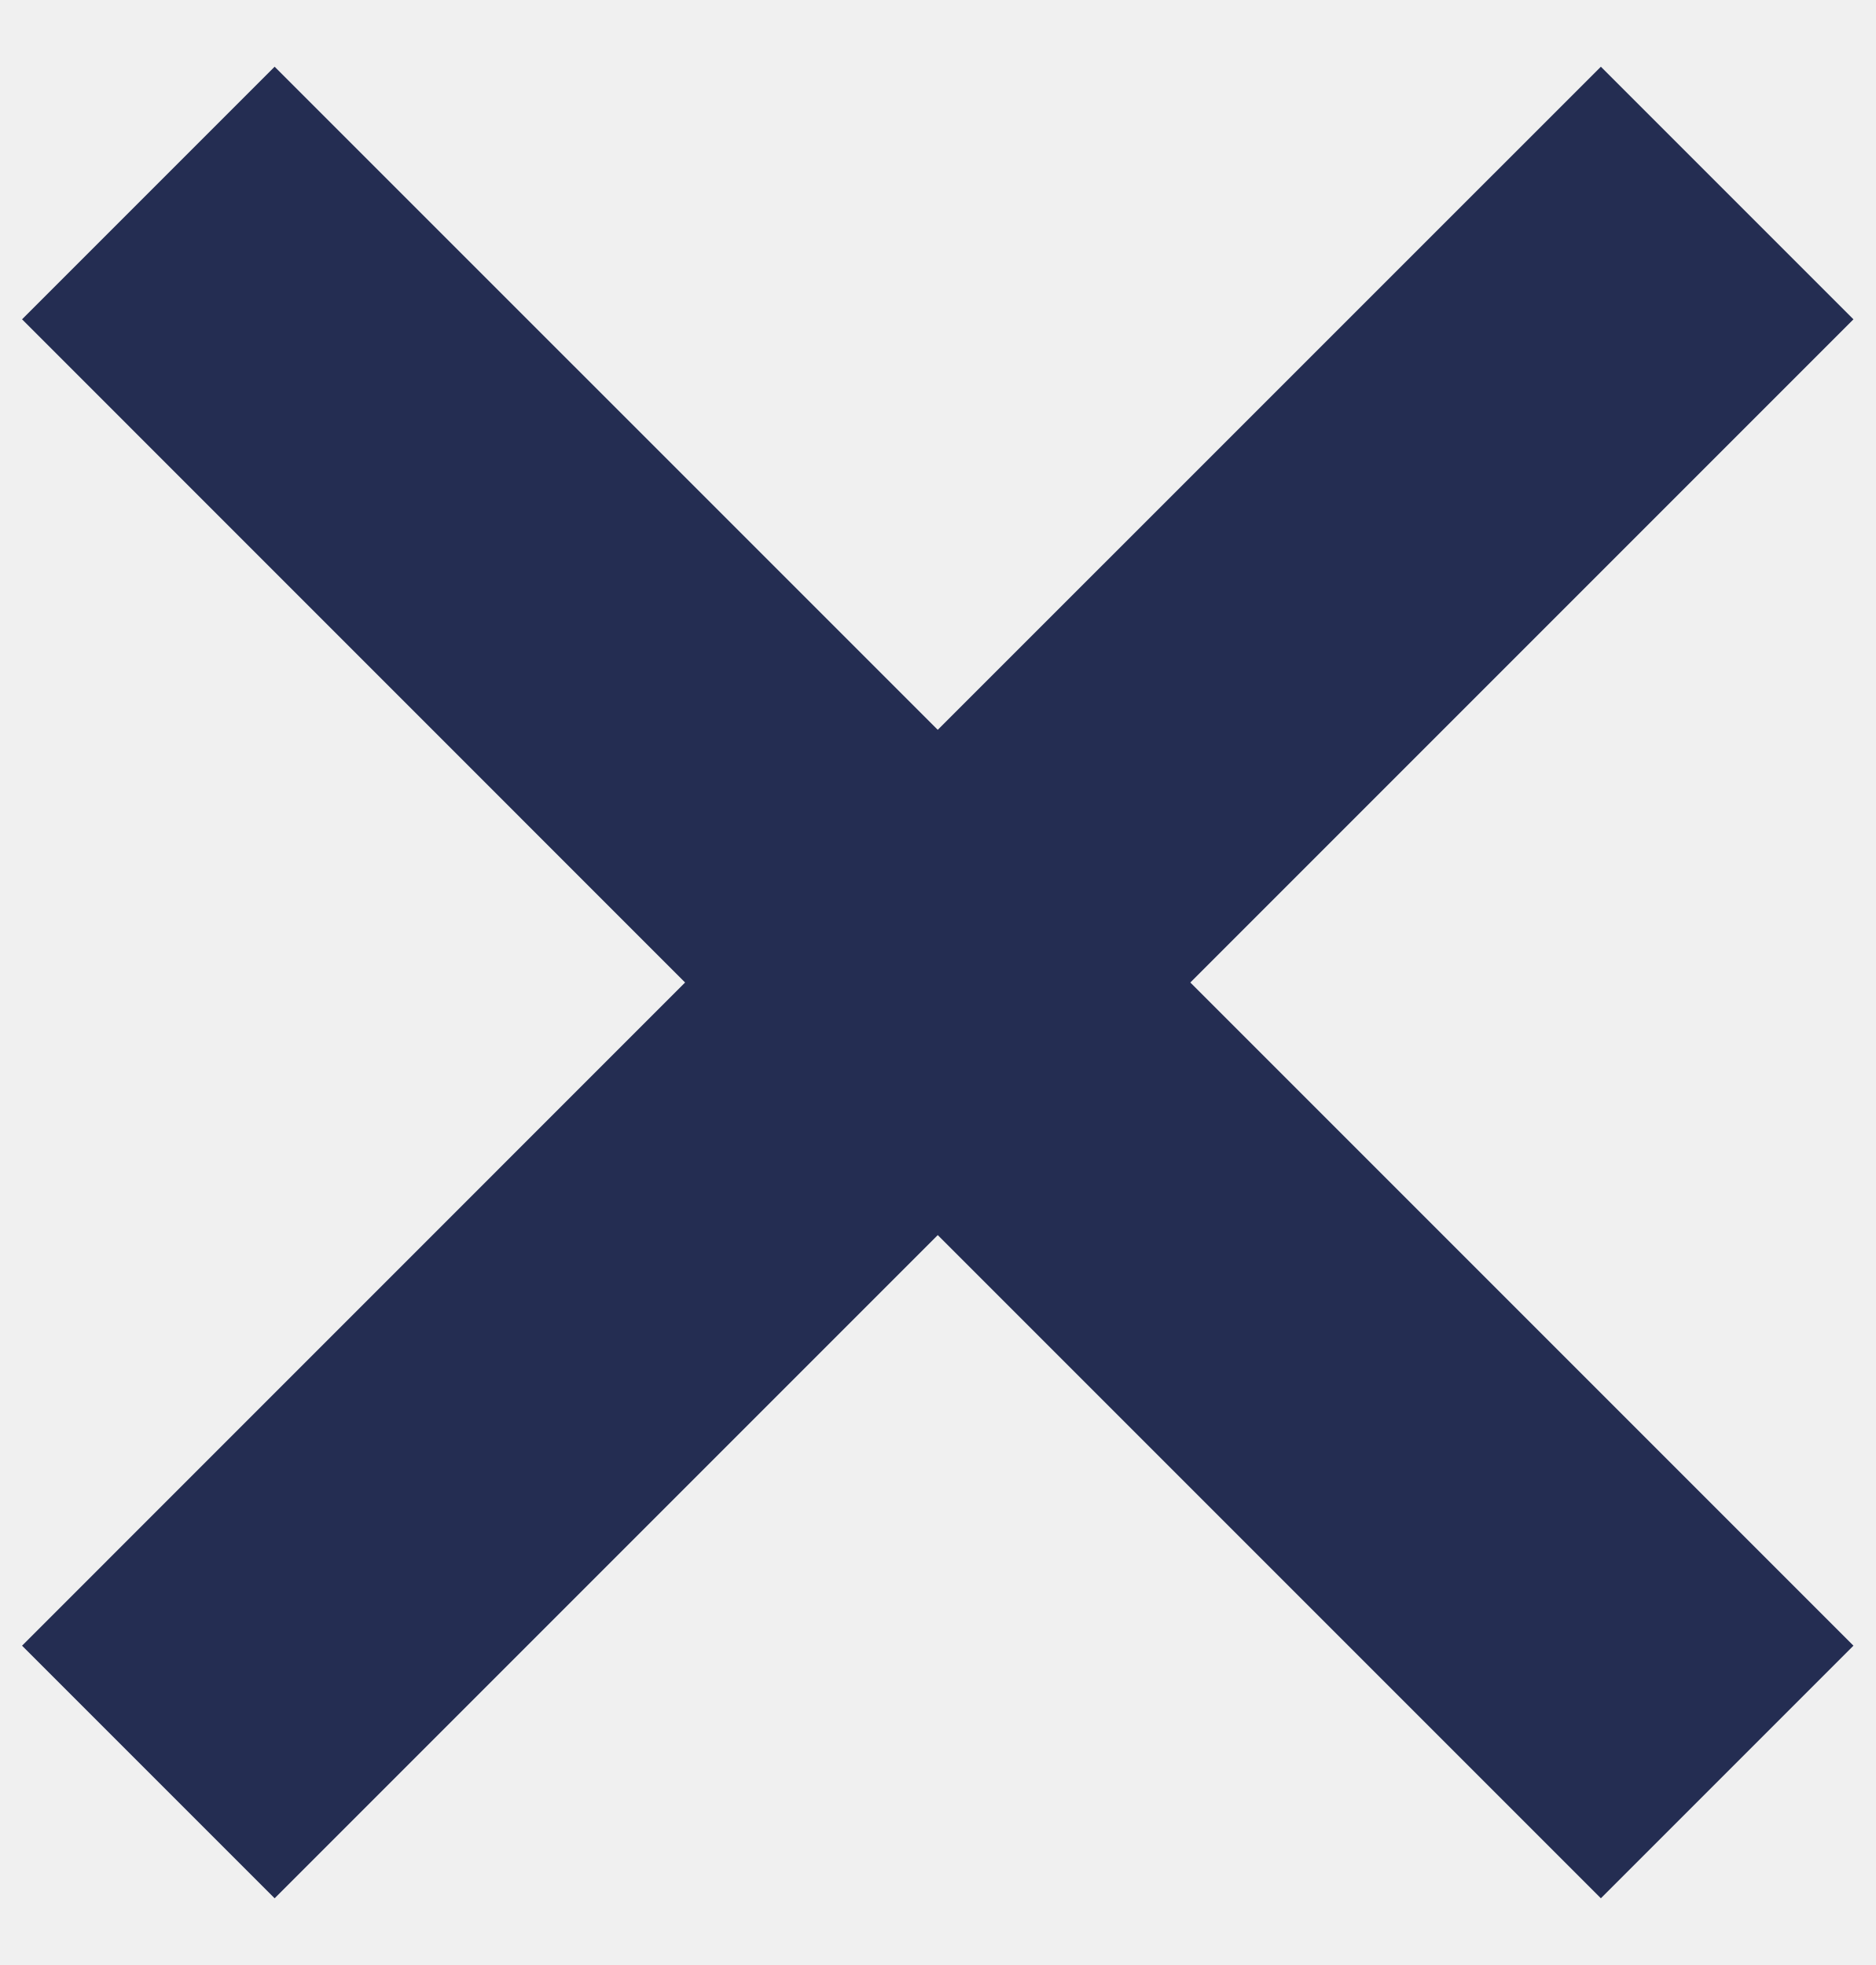
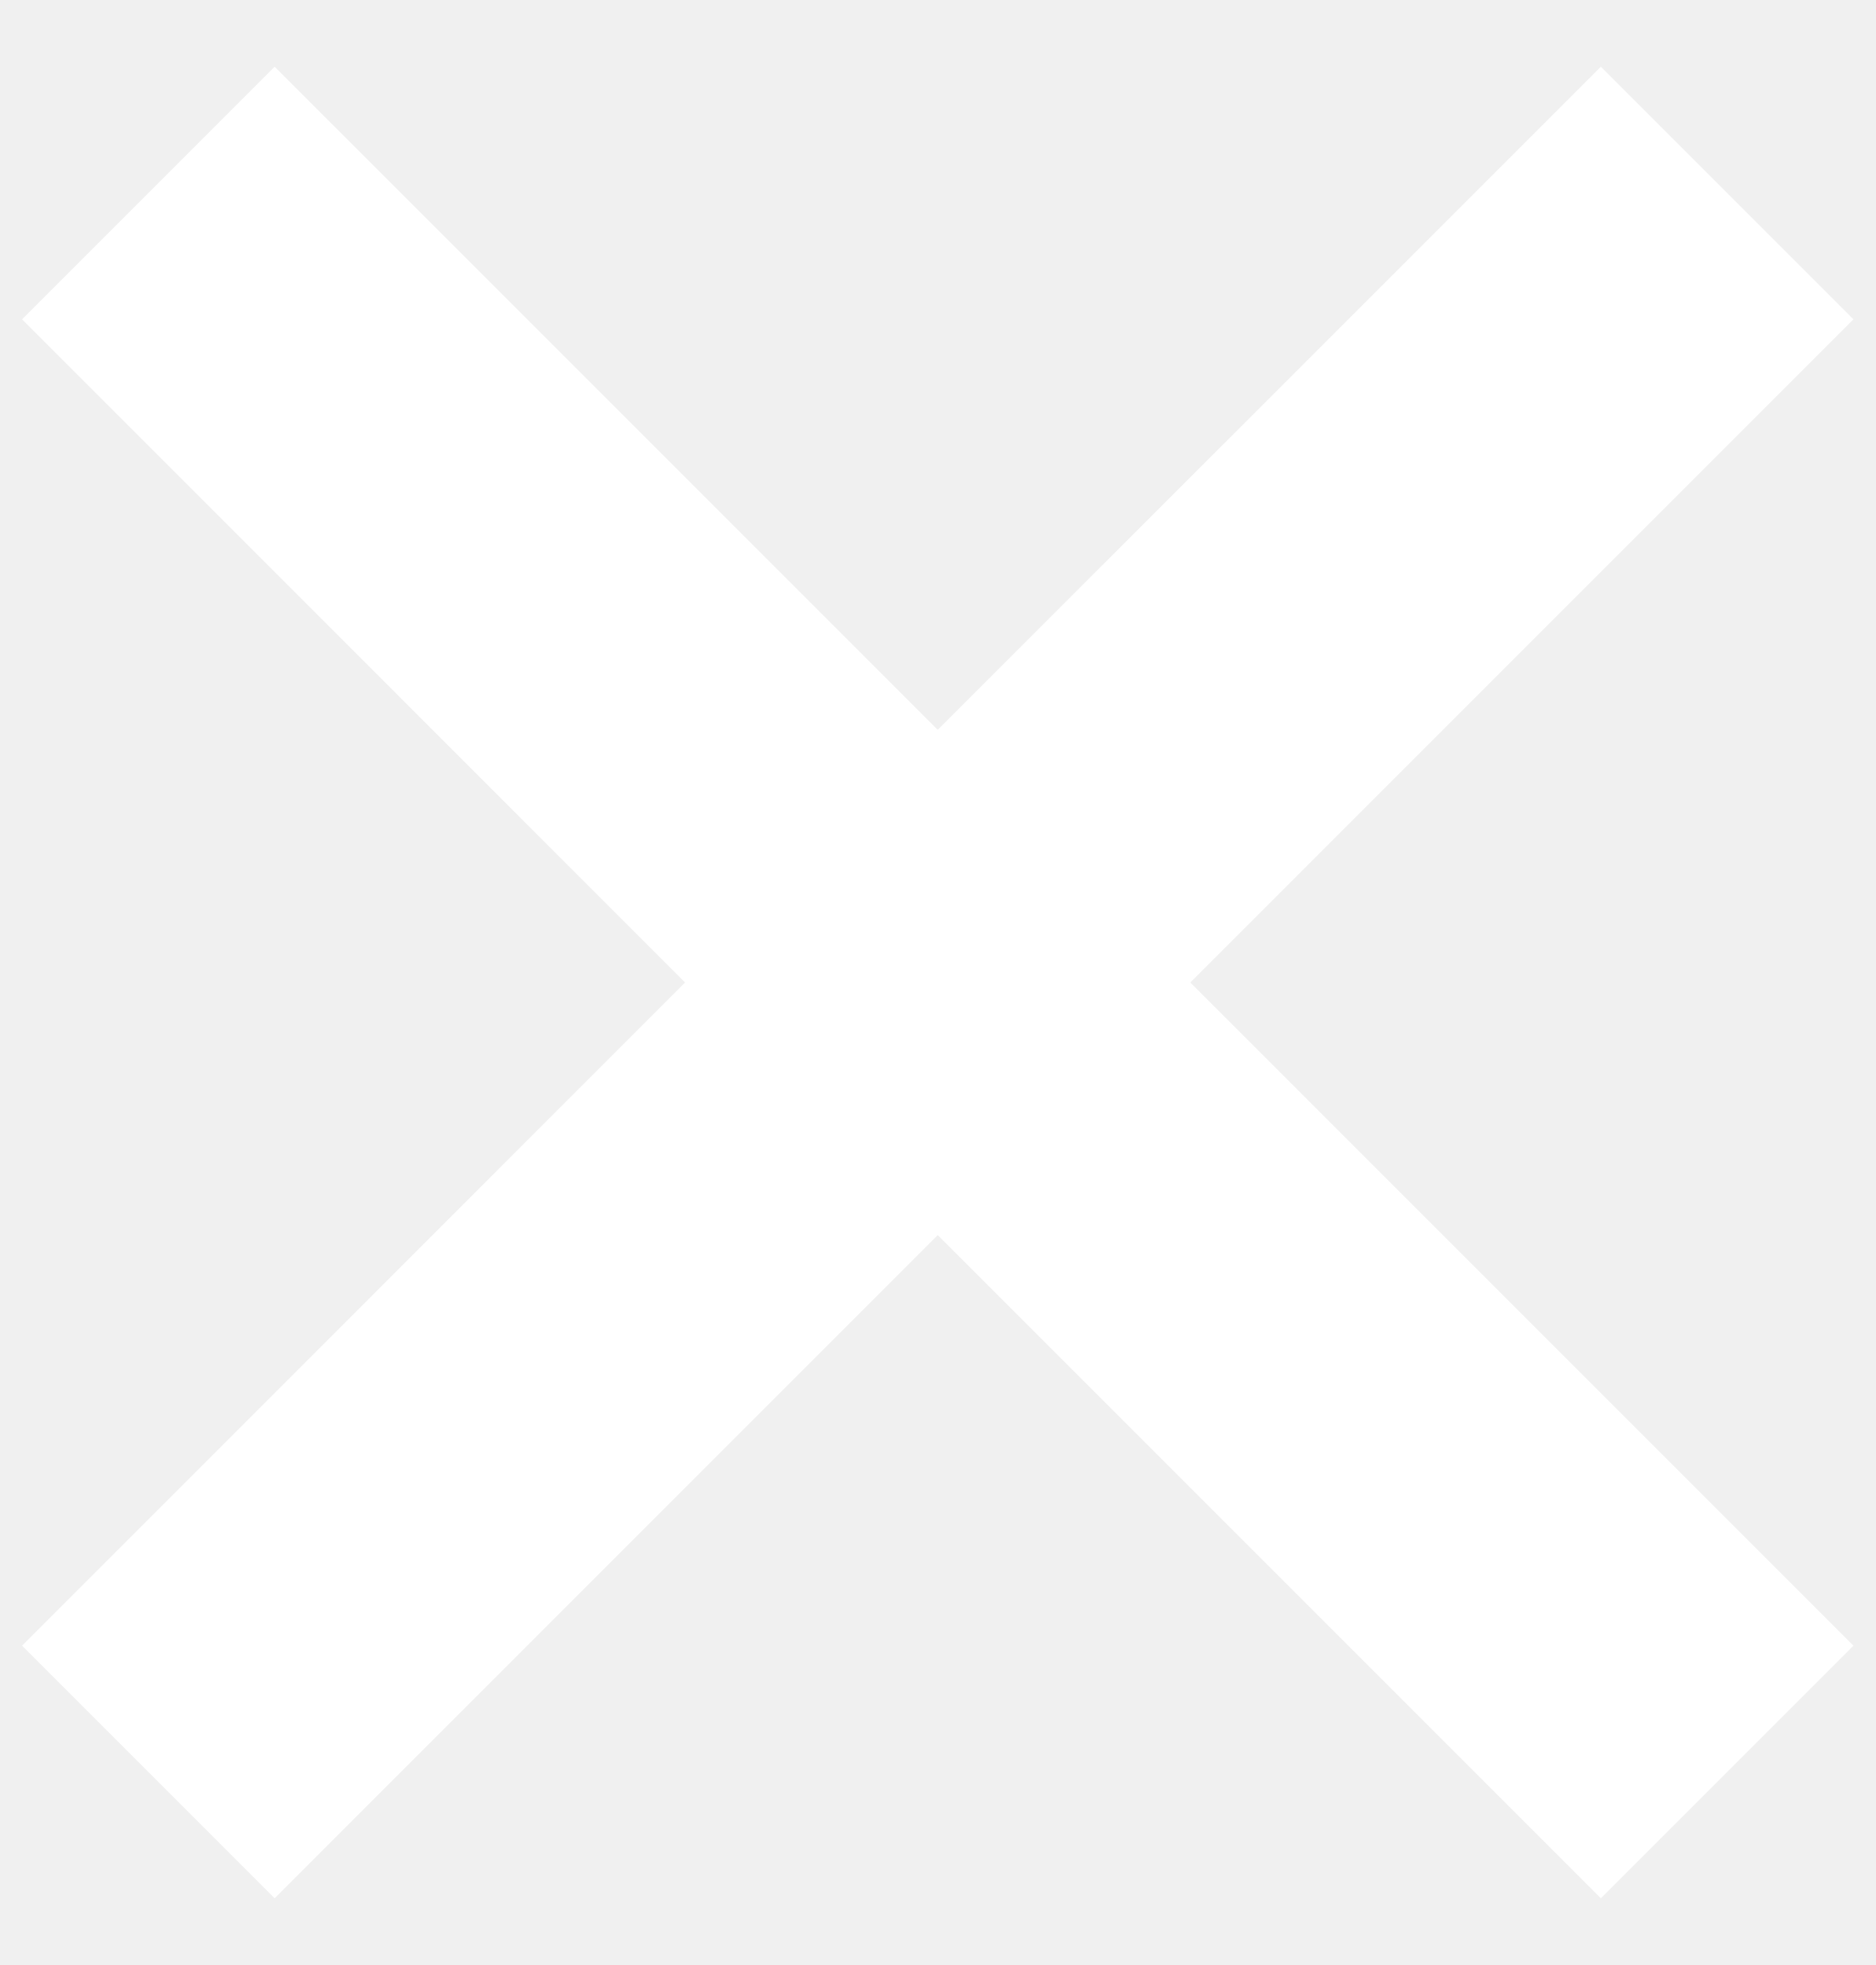
<svg xmlns="http://www.w3.org/2000/svg" width="21" height="22">
-   <path fill="#242D52" fill-rule="evenodd" d="M17.925.747l2.828 2.828L13.328 11l7.425 7.425-2.828 2.828-7.425-7.425-7.425 7.425-2.828-2.828L7.671 11 .247 3.575 3.075.747 10.5 8.171 17.925.747z" />
+   <path fill="#ffffff" fill-rule="evenodd" d="M17.925.747l2.828 2.828L13.328 11l7.425 7.425-2.828 2.828-7.425-7.425-7.425 7.425-2.828-2.828L7.671 11 .247 3.575 3.075.747 10.5 8.171 17.925.747z" />
</svg>
